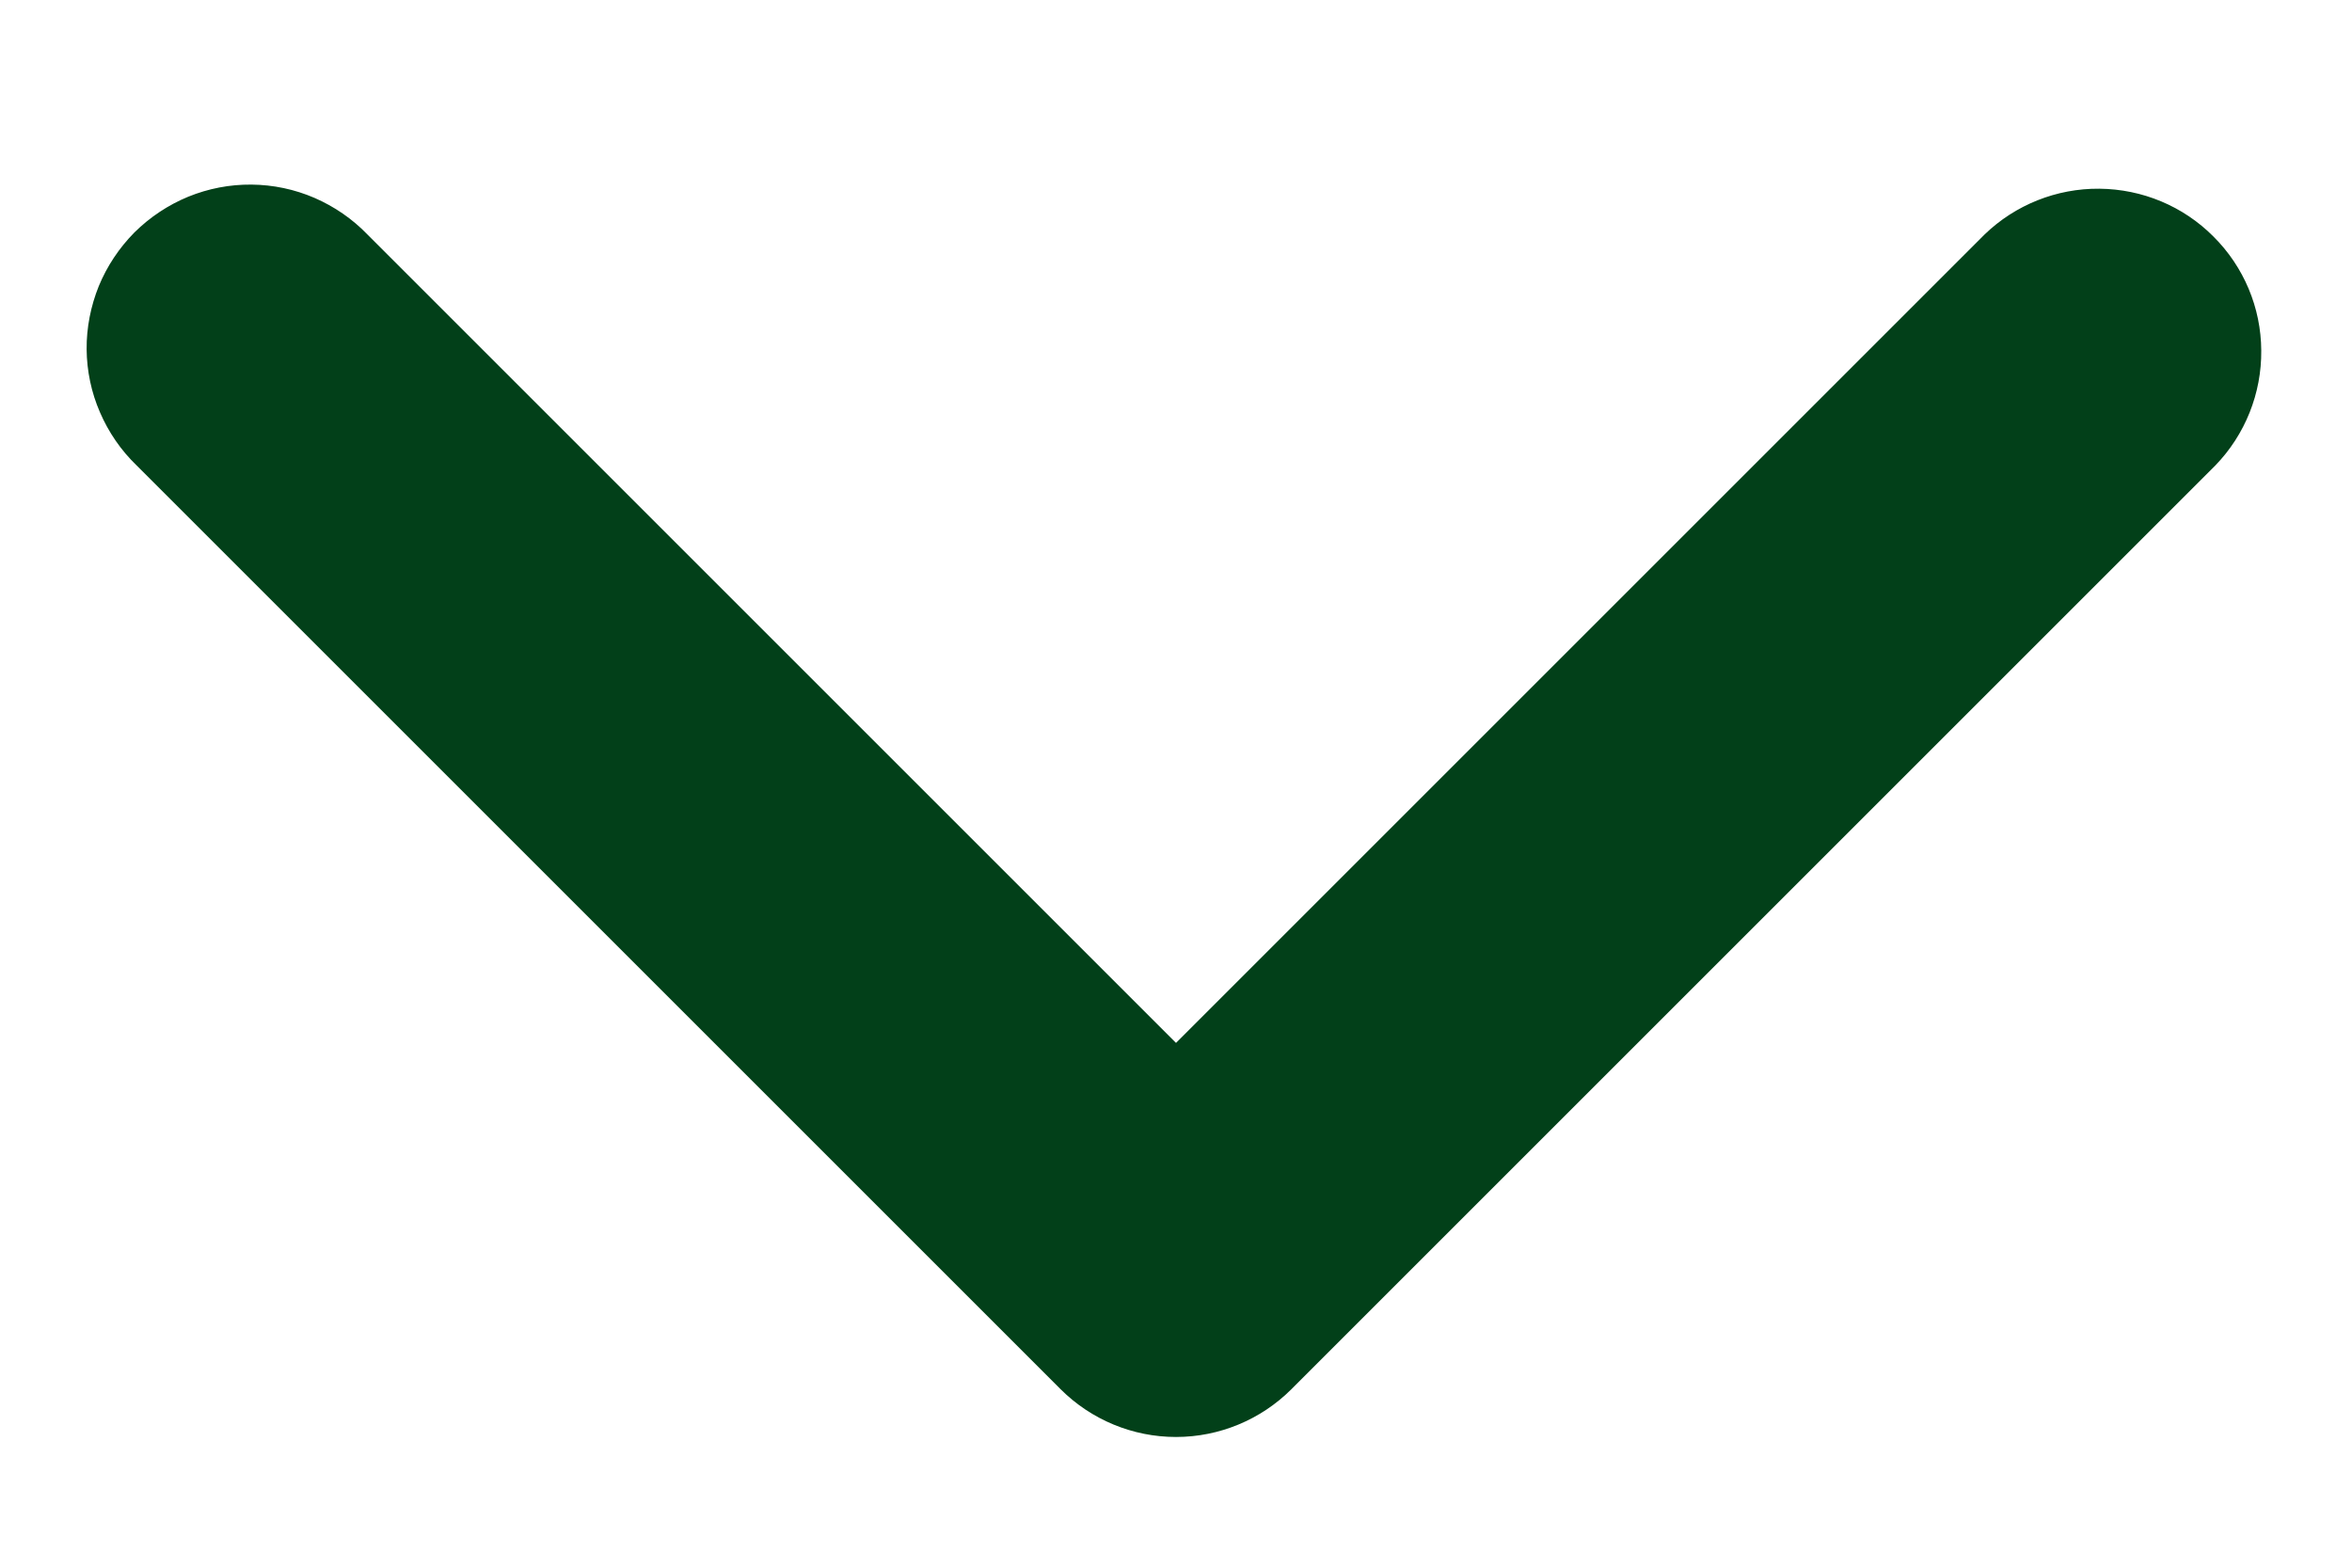
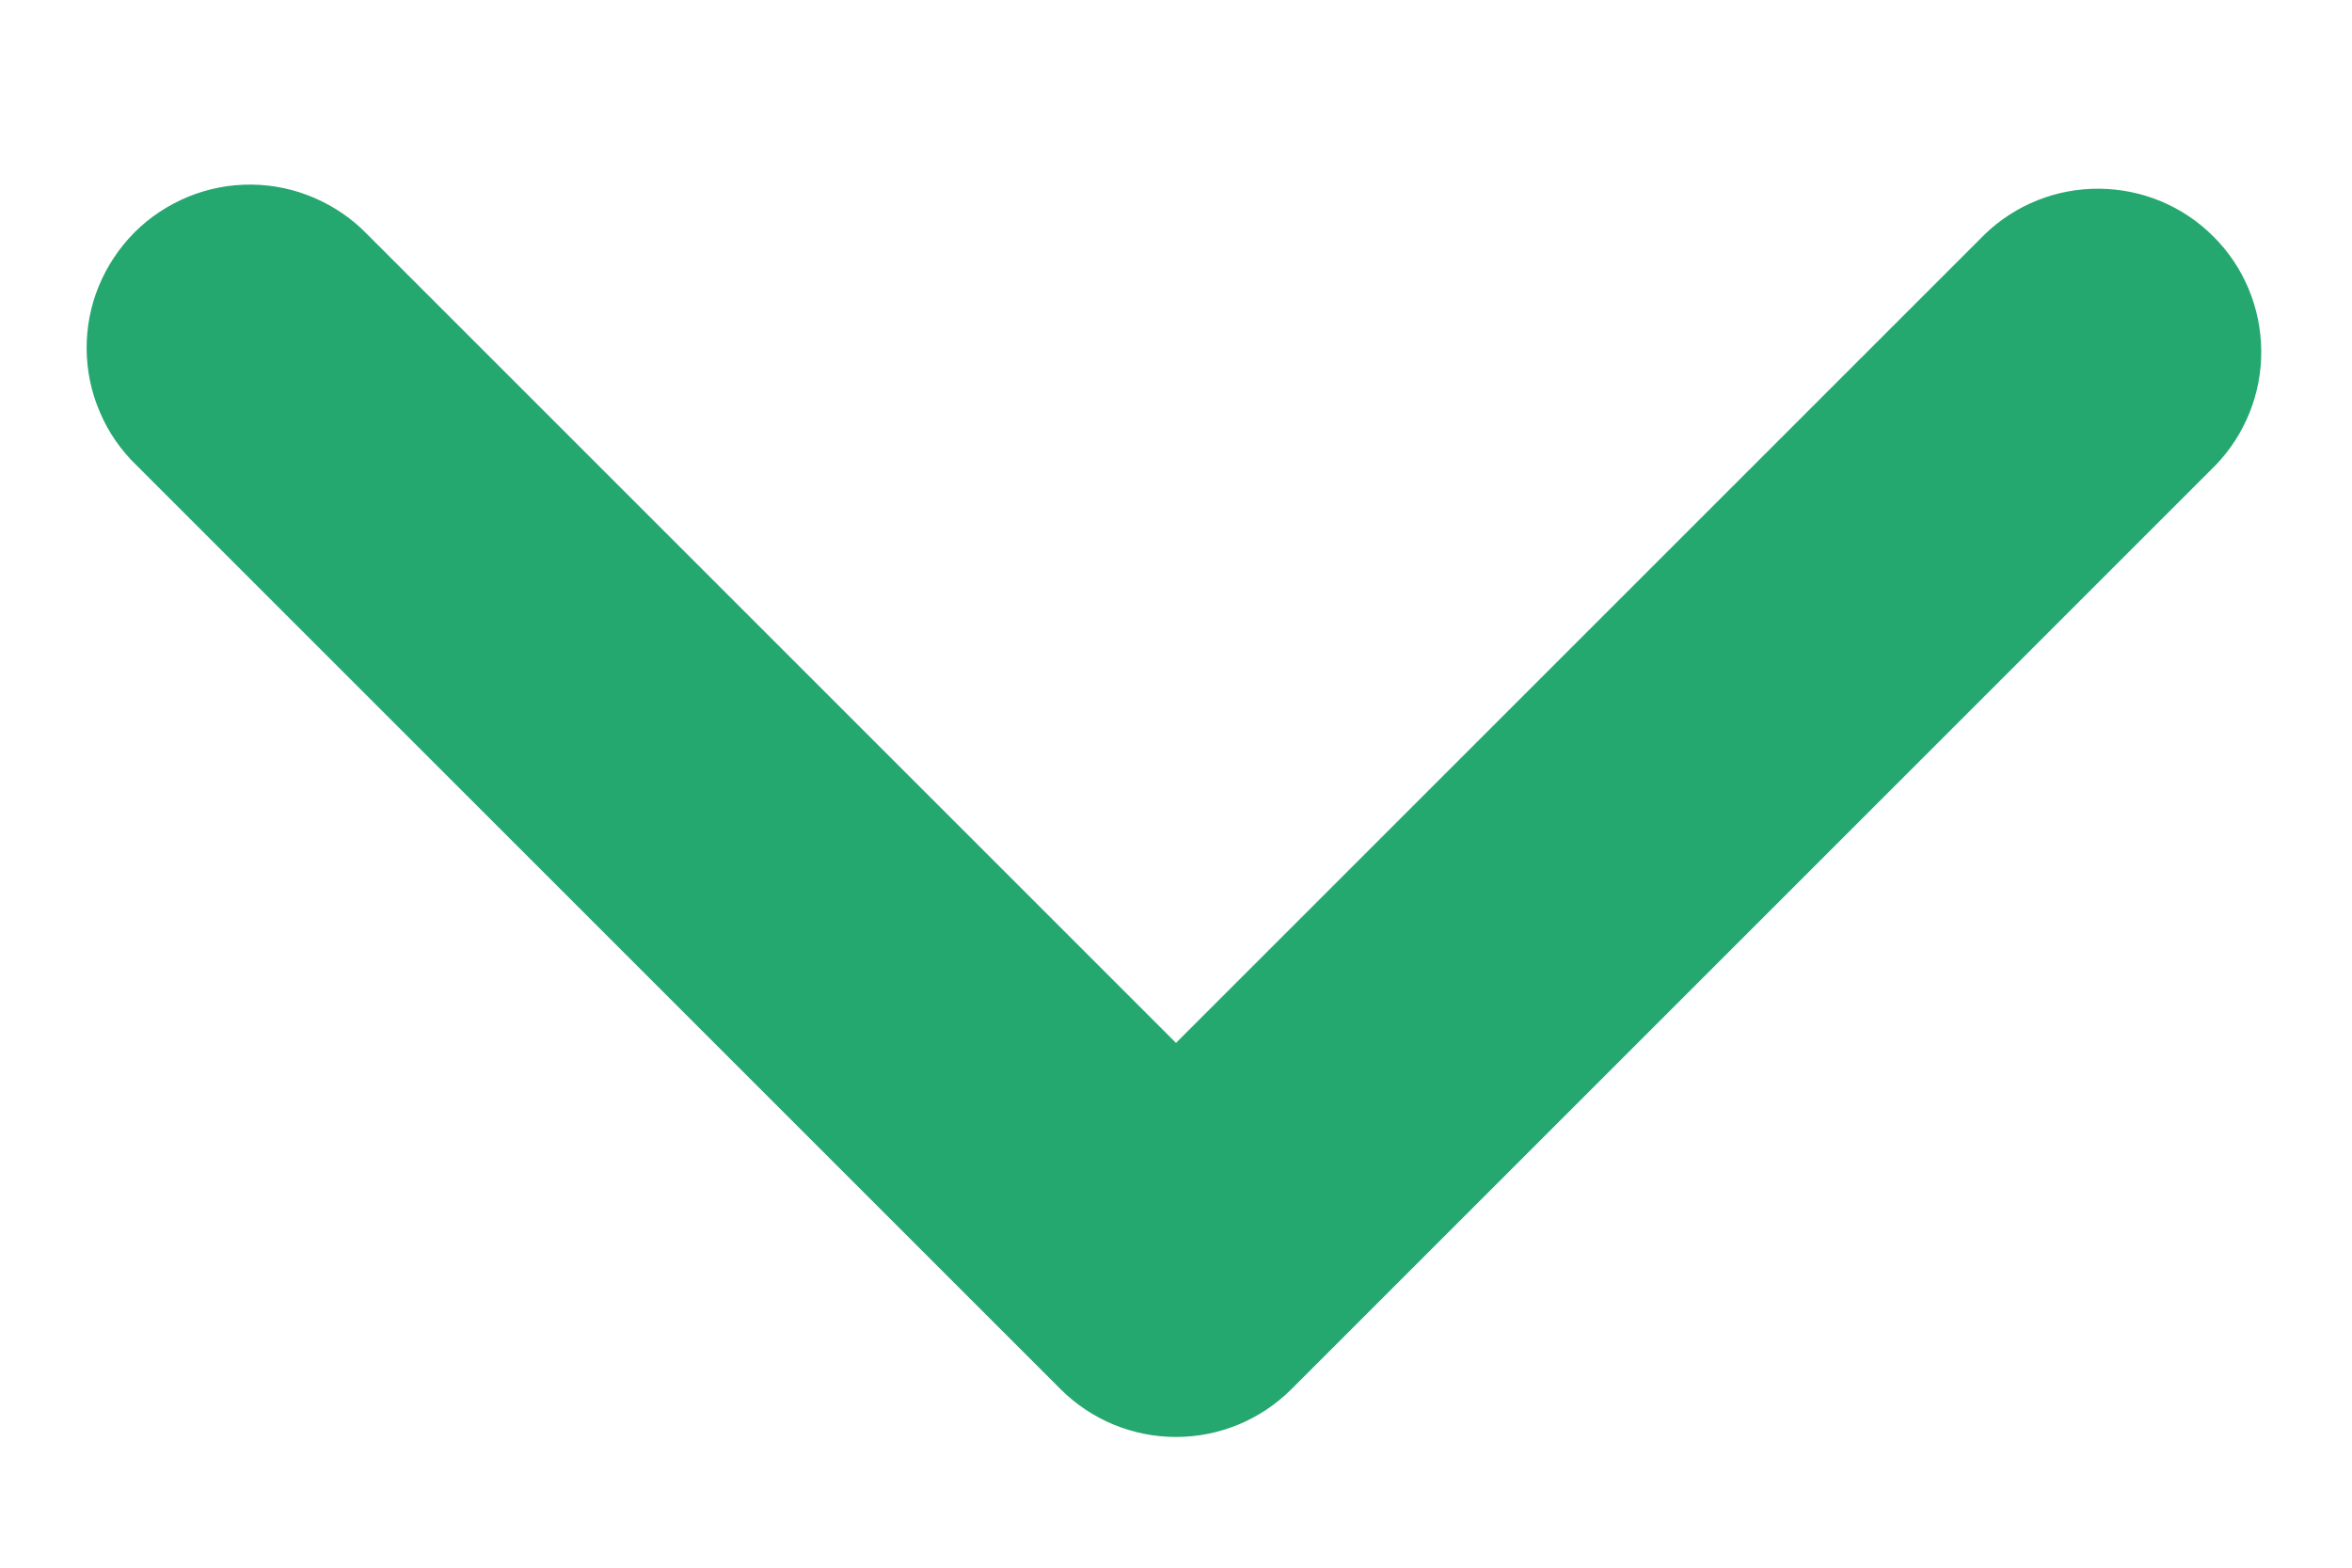
<svg xmlns="http://www.w3.org/2000/svg" width="12" height="8" viewBox="0 0 12 8" fill="none">
-   <path fill-rule="evenodd" clip-rule="evenodd" d="M6.589 7.089C6.433 7.245 6.221 7.333 6 7.333C5.779 7.333 5.567 7.245 5.411 7.089L0.697 2.375C0.617 2.298 0.554 2.206 0.51 2.104C0.466 2.003 0.443 1.893 0.442 1.783C0.441 1.672 0.463 1.562 0.504 1.46C0.546 1.358 0.608 1.265 0.686 1.186C0.765 1.108 0.858 1.046 0.96 1.004C1.063 0.962 1.172 0.941 1.283 0.942C1.394 0.943 1.503 0.966 1.605 1.01C1.706 1.054 1.798 1.117 1.875 1.197L6 5.322L10.125 1.197C10.282 1.045 10.493 0.961 10.711 0.963C10.93 0.965 11.139 1.052 11.293 1.207C11.448 1.361 11.536 1.57 11.537 1.789C11.539 2.007 11.455 2.218 11.303 2.375L6.589 7.089Z" fill="#024019" />
+   <path fill-rule="evenodd" clip-rule="evenodd" d="M6.589 7.089C6.433 7.245 6.221 7.333 6 7.333C5.779 7.333 5.567 7.245 5.411 7.089L0.697 2.375C0.617 2.298 0.553 2.206 0.51 2.104C0.466 2.003 0.443 1.893 0.442 1.783C0.441 1.672 0.462 1.562 0.504 1.46C0.546 1.358 0.608 1.265 0.686 1.186C0.764 1.108 0.858 1.046 0.96 1.004C1.062 0.962 1.172 0.941 1.283 0.942C1.393 0.943 1.503 0.966 1.604 1.01C1.706 1.054 1.798 1.117 1.875 1.197L6 5.322L10.125 1.197C10.282 1.045 10.492 0.961 10.711 0.963C10.93 0.965 11.139 1.052 11.293 1.207C11.448 1.361 11.535 1.57 11.537 1.789C11.539 2.007 11.455 2.218 11.303 2.375L6.589 7.089Z" fill="#25A870" />
</svg>
